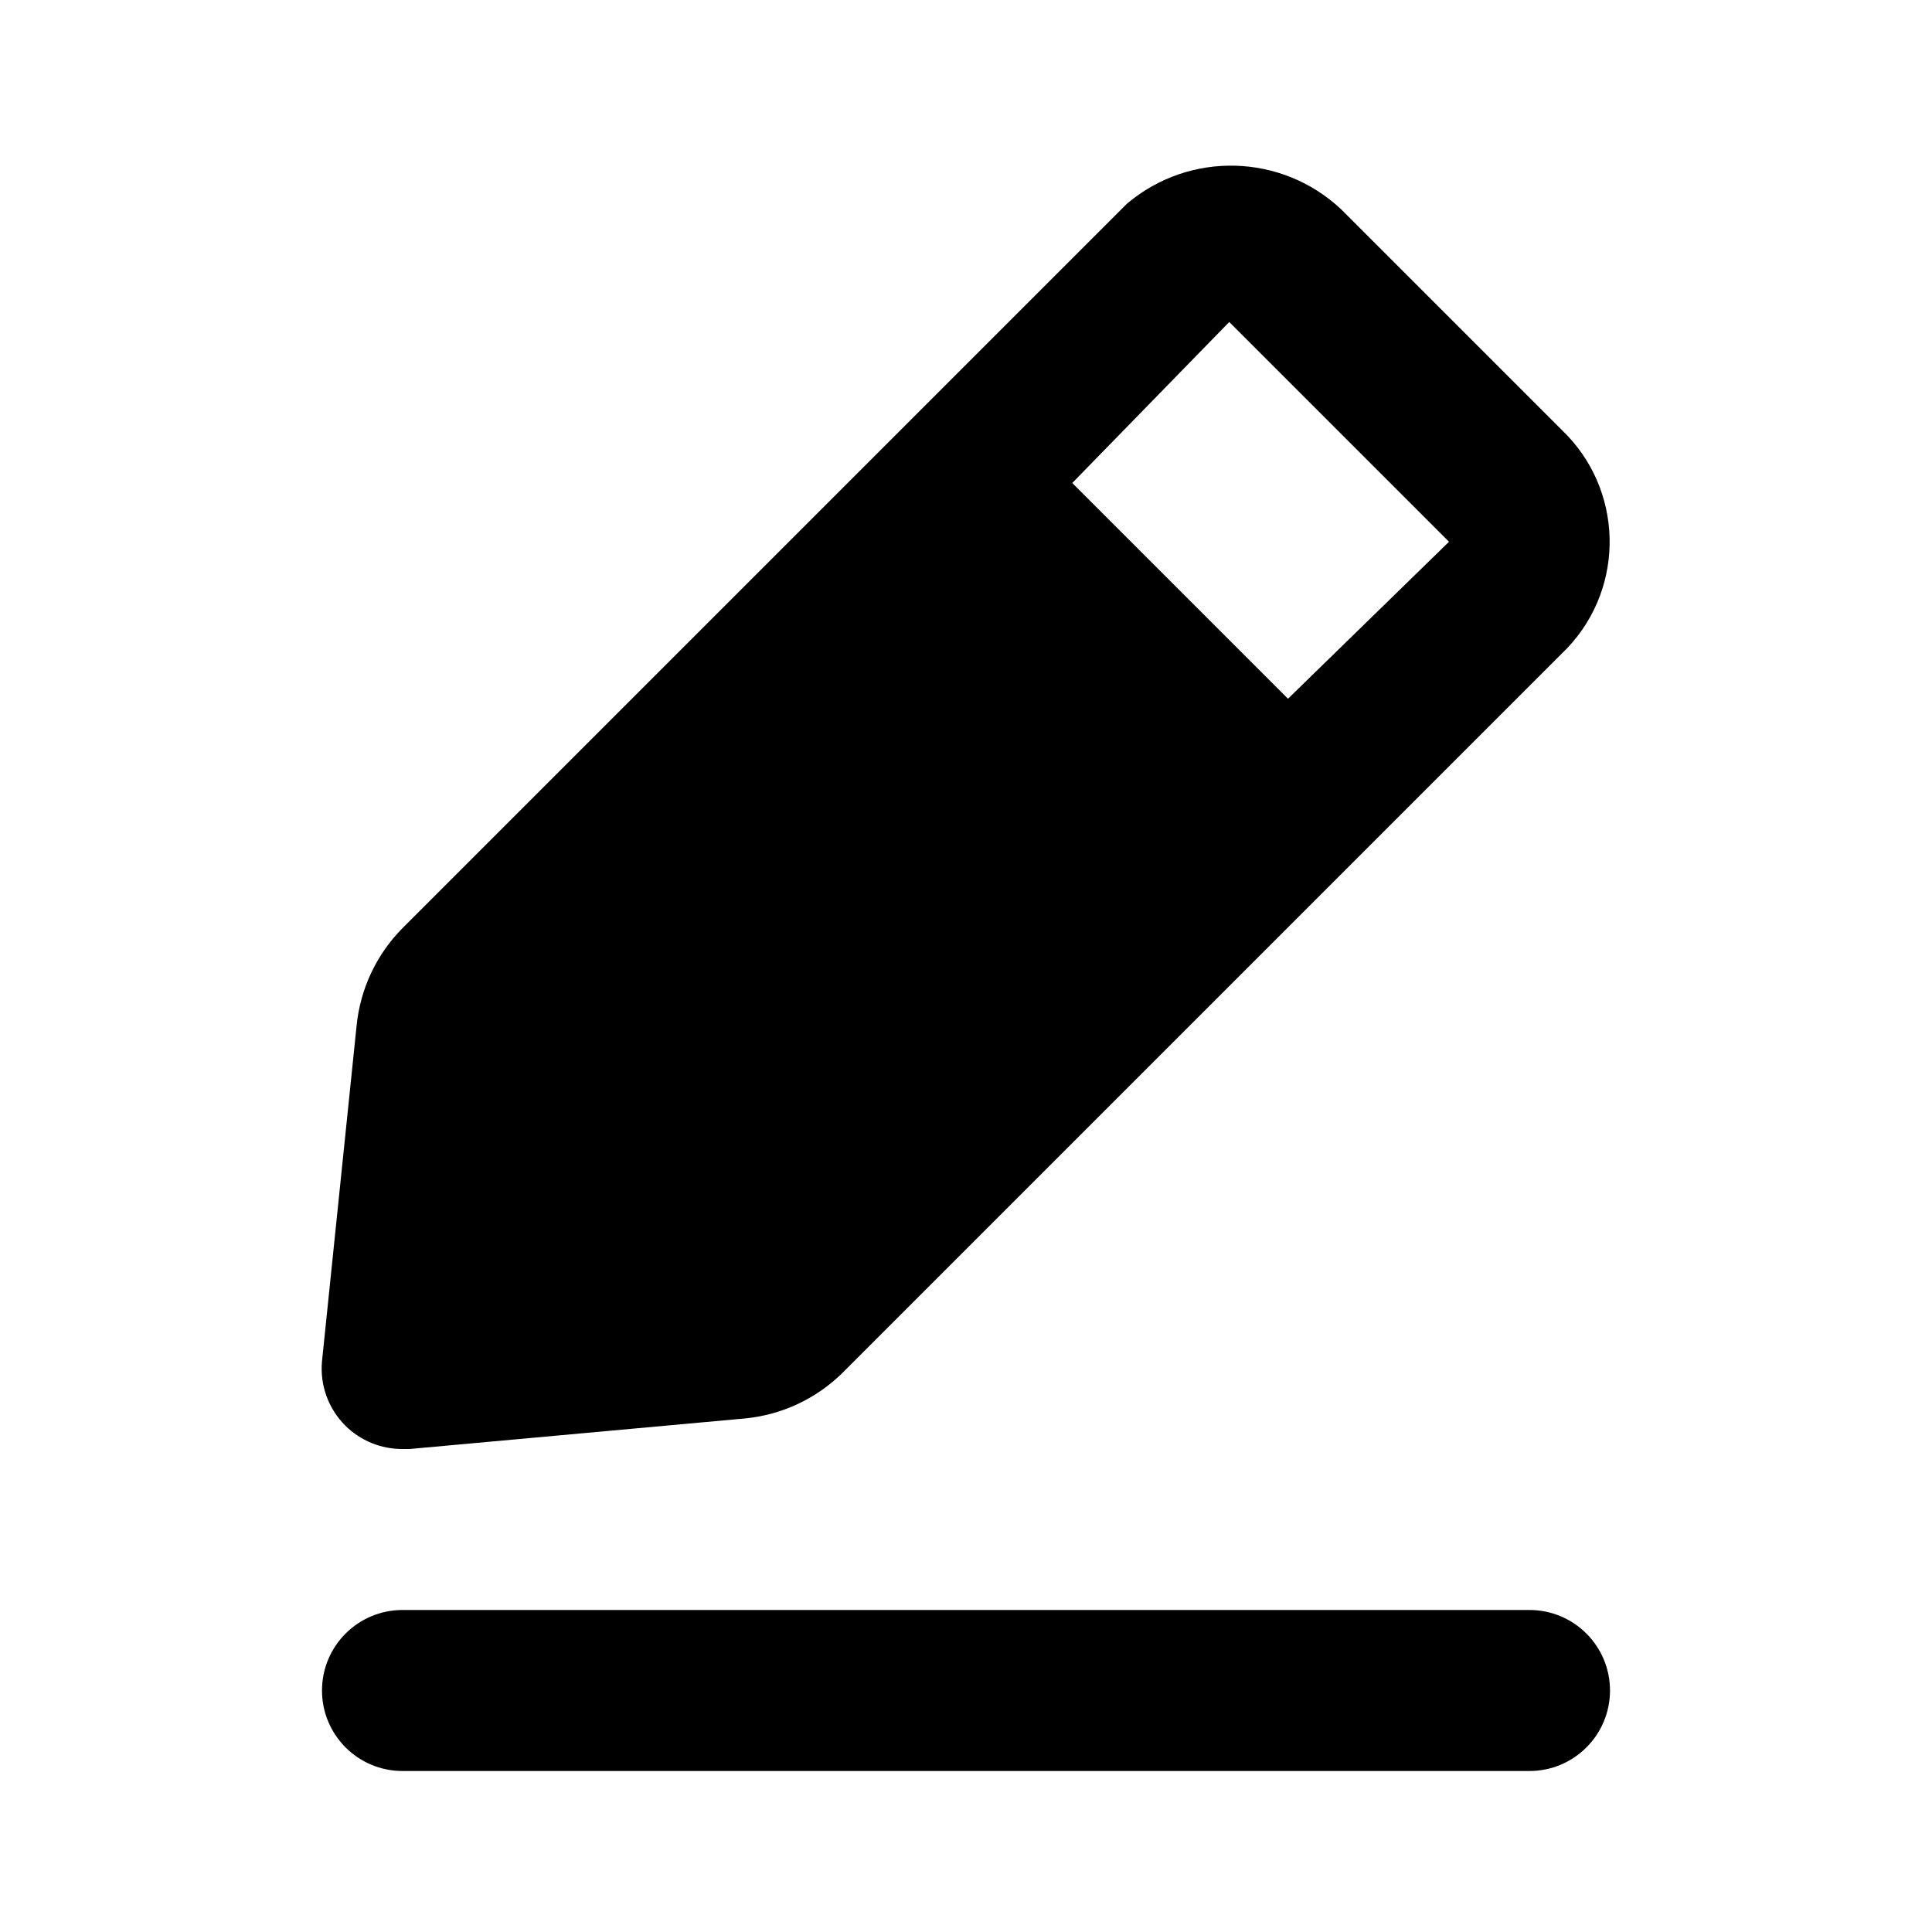
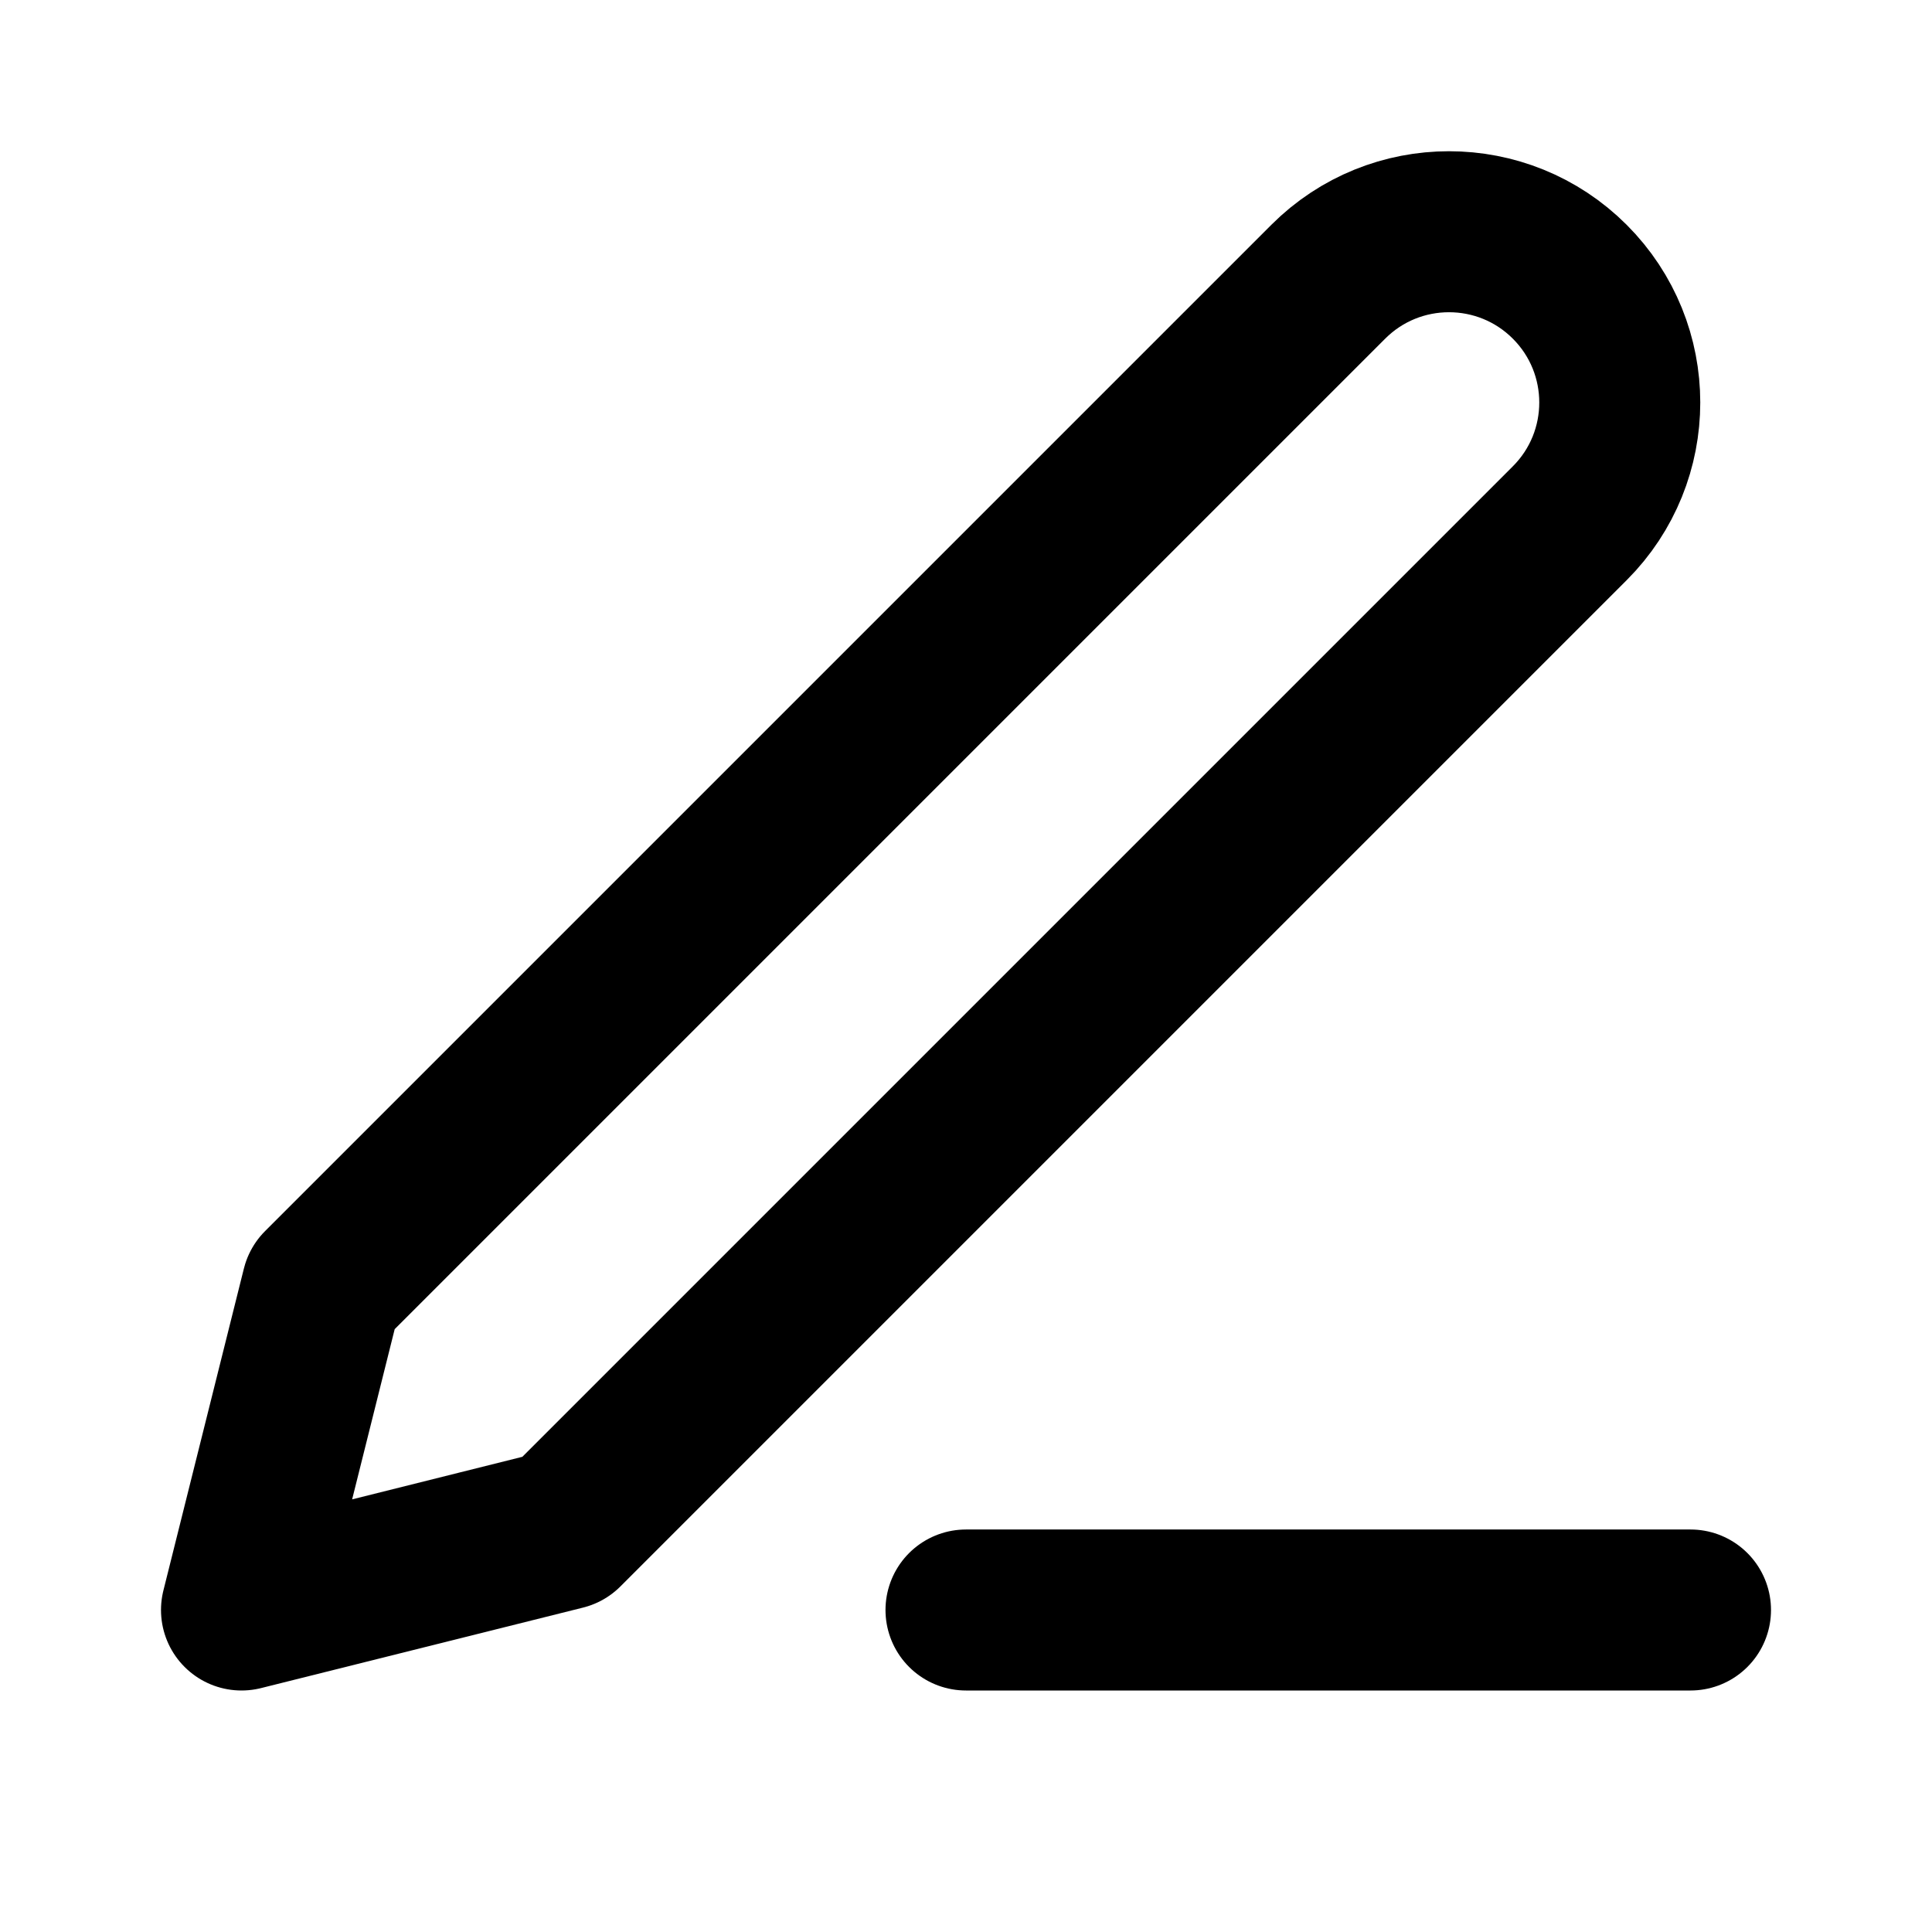
- <svg xmlns="http://www.w3.org/2000/svg" viewBox="0 0 24 24">
-   <g data-name="Layer 2">
-     <g data-name="edit-2">
-       <rect width="24" height="24" opacity="0" />
-       <path d="M19 20H5a1 1 0 0 0 0 2h14a1 1 0 0 0 0-2z" />
-       <path d="M5 18h.09l4.17-.38a2 2 0 0 0 1.21-.57l9-9a1.92 1.92 0 0 0-.07-2.71L16.66 2.6A2 2 0 0 0 14 2.53l-9 9a2 2 0 0 0-.57 1.21L4 16.91a1 1 0 0 0 .29.8A1 1 0 0 0 5 18zM15.27 4L18 6.73l-2 1.95L13.32 6z" />
-     </g>
-   </g>
+ <svg xmlns="http://www.w3.org/2000/svg" width="24" height="24" viewBox="0 0 24 24" fill="none" stroke="currentColor" stroke-width="2" stroke-linecap="round" stroke-linejoin="round" class="feather feather-edit-3">
+   <path d="M12 20h9" />
+   <path d="M16.5 3.5a2.121 2.121 0 0 1 3 3L7 19l-4 1 1-4L16.5 3.5z" />
</svg>
